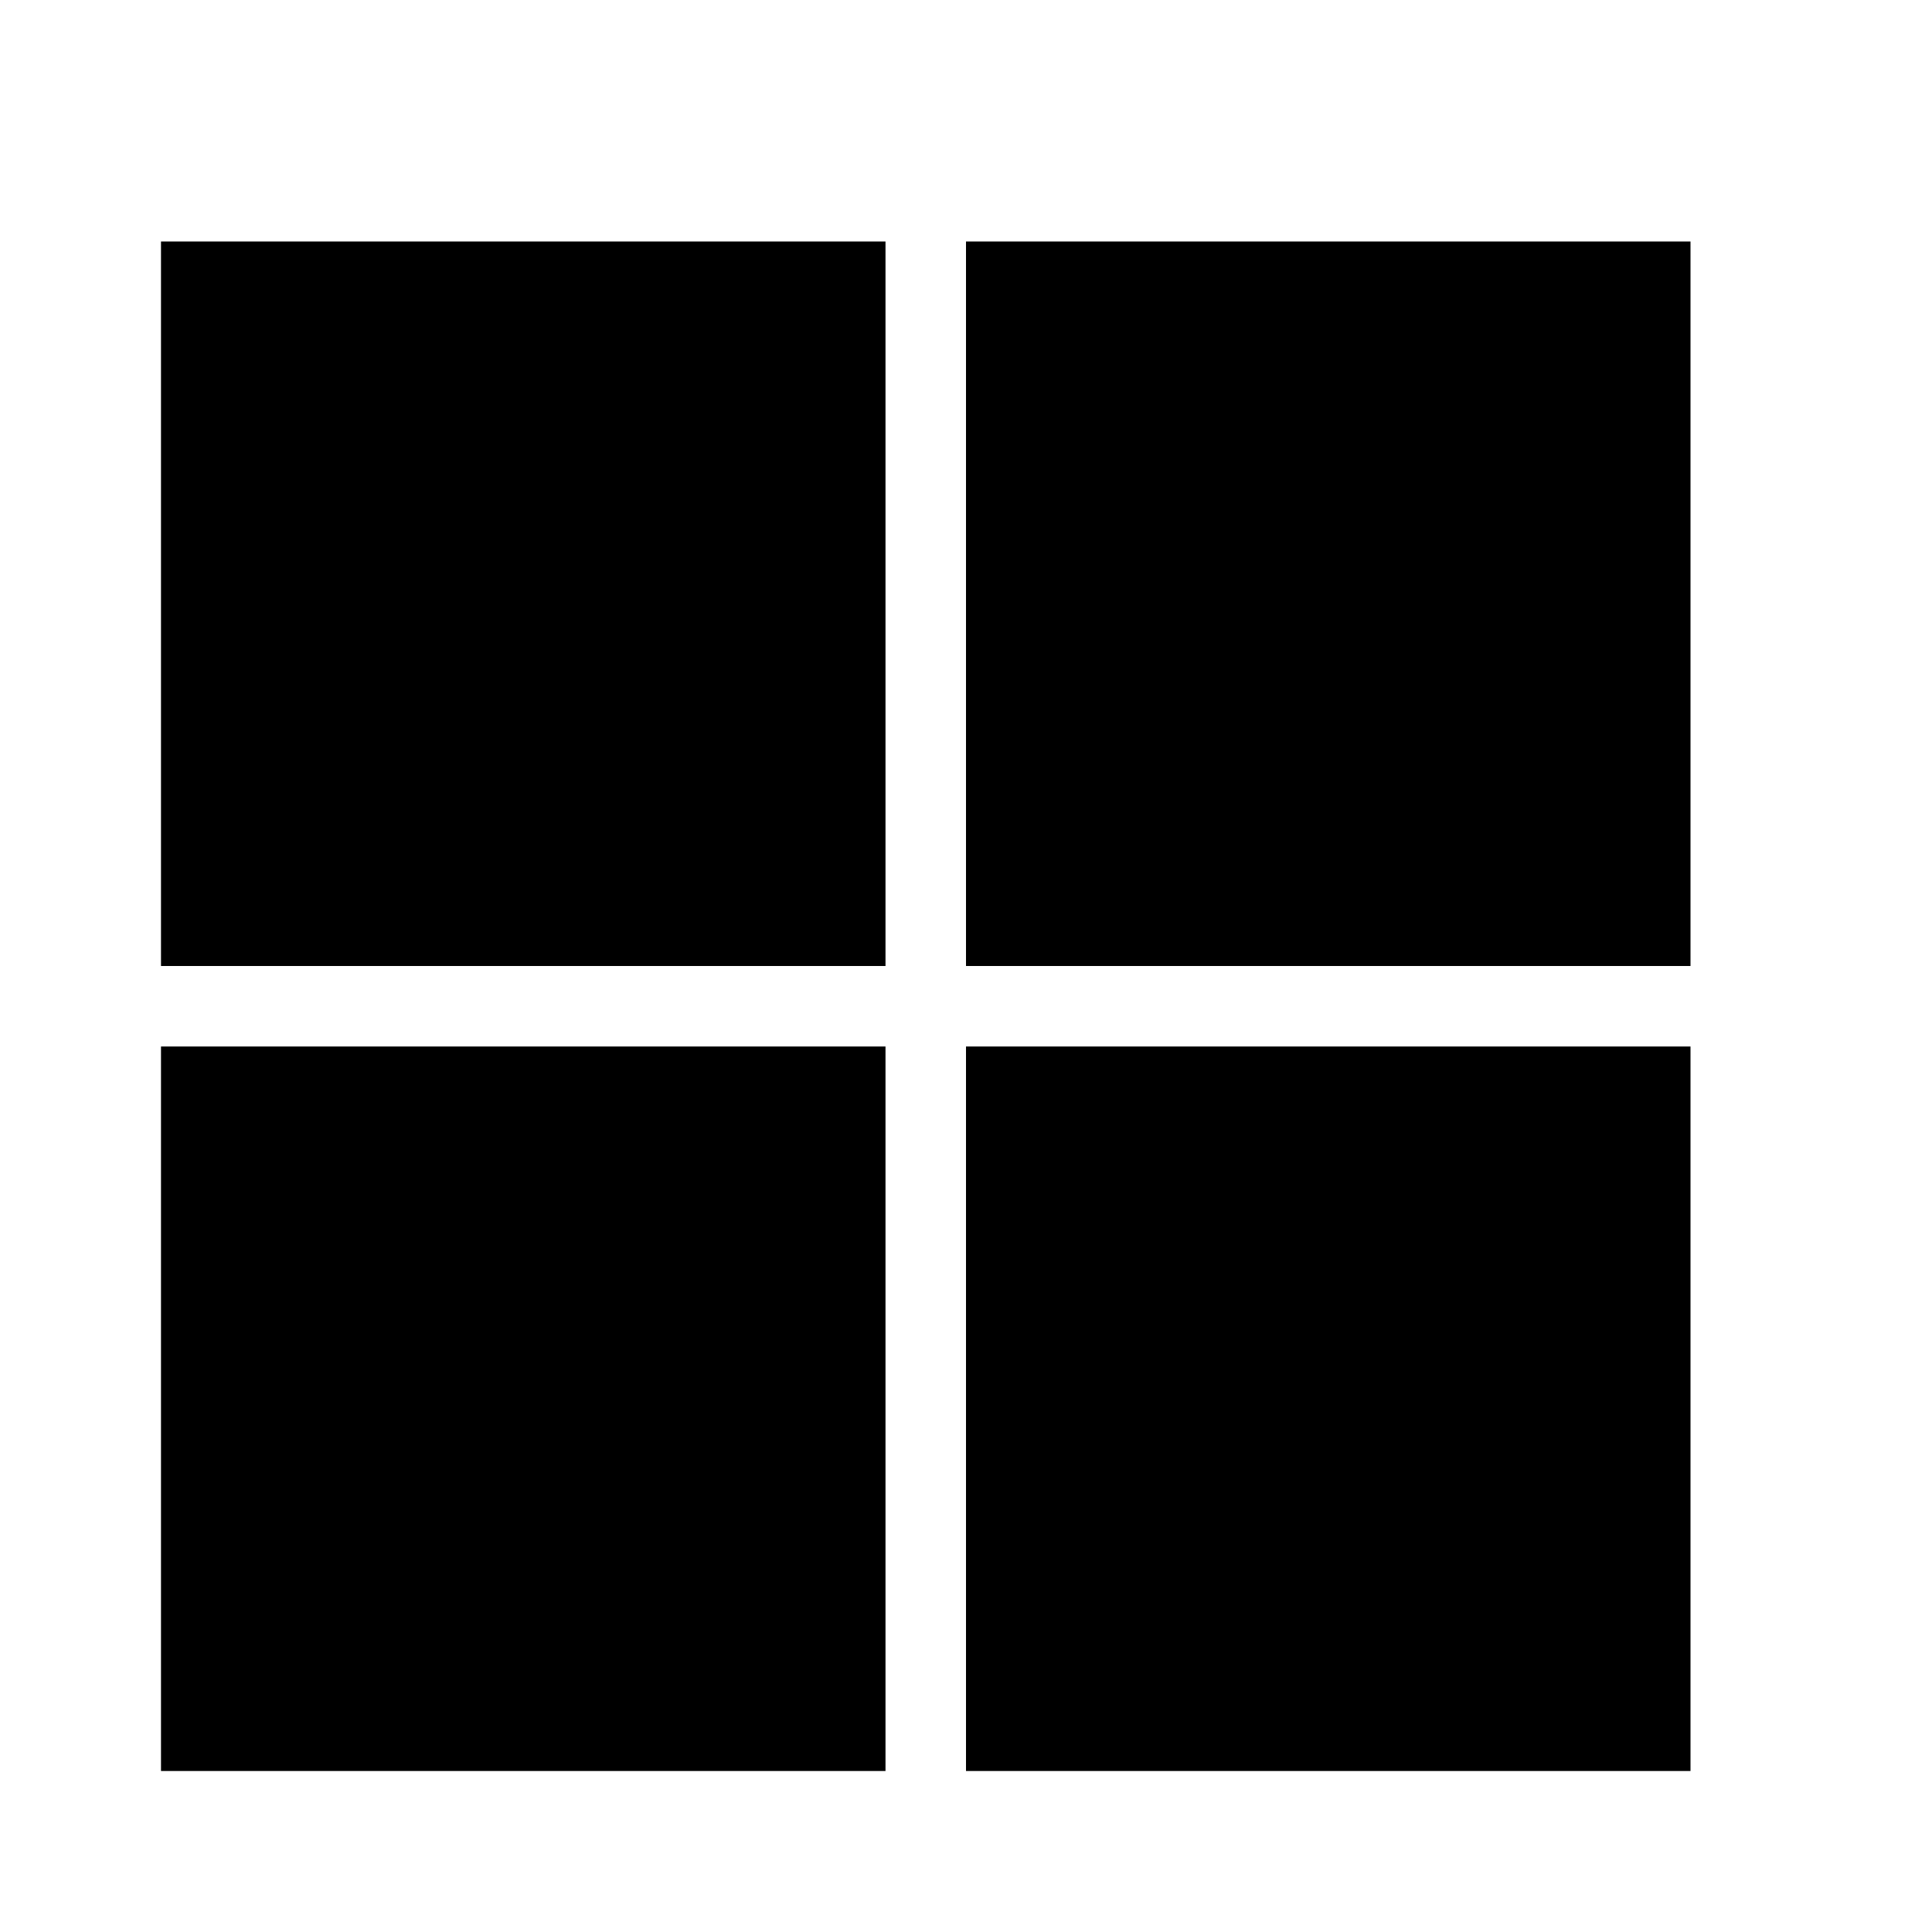
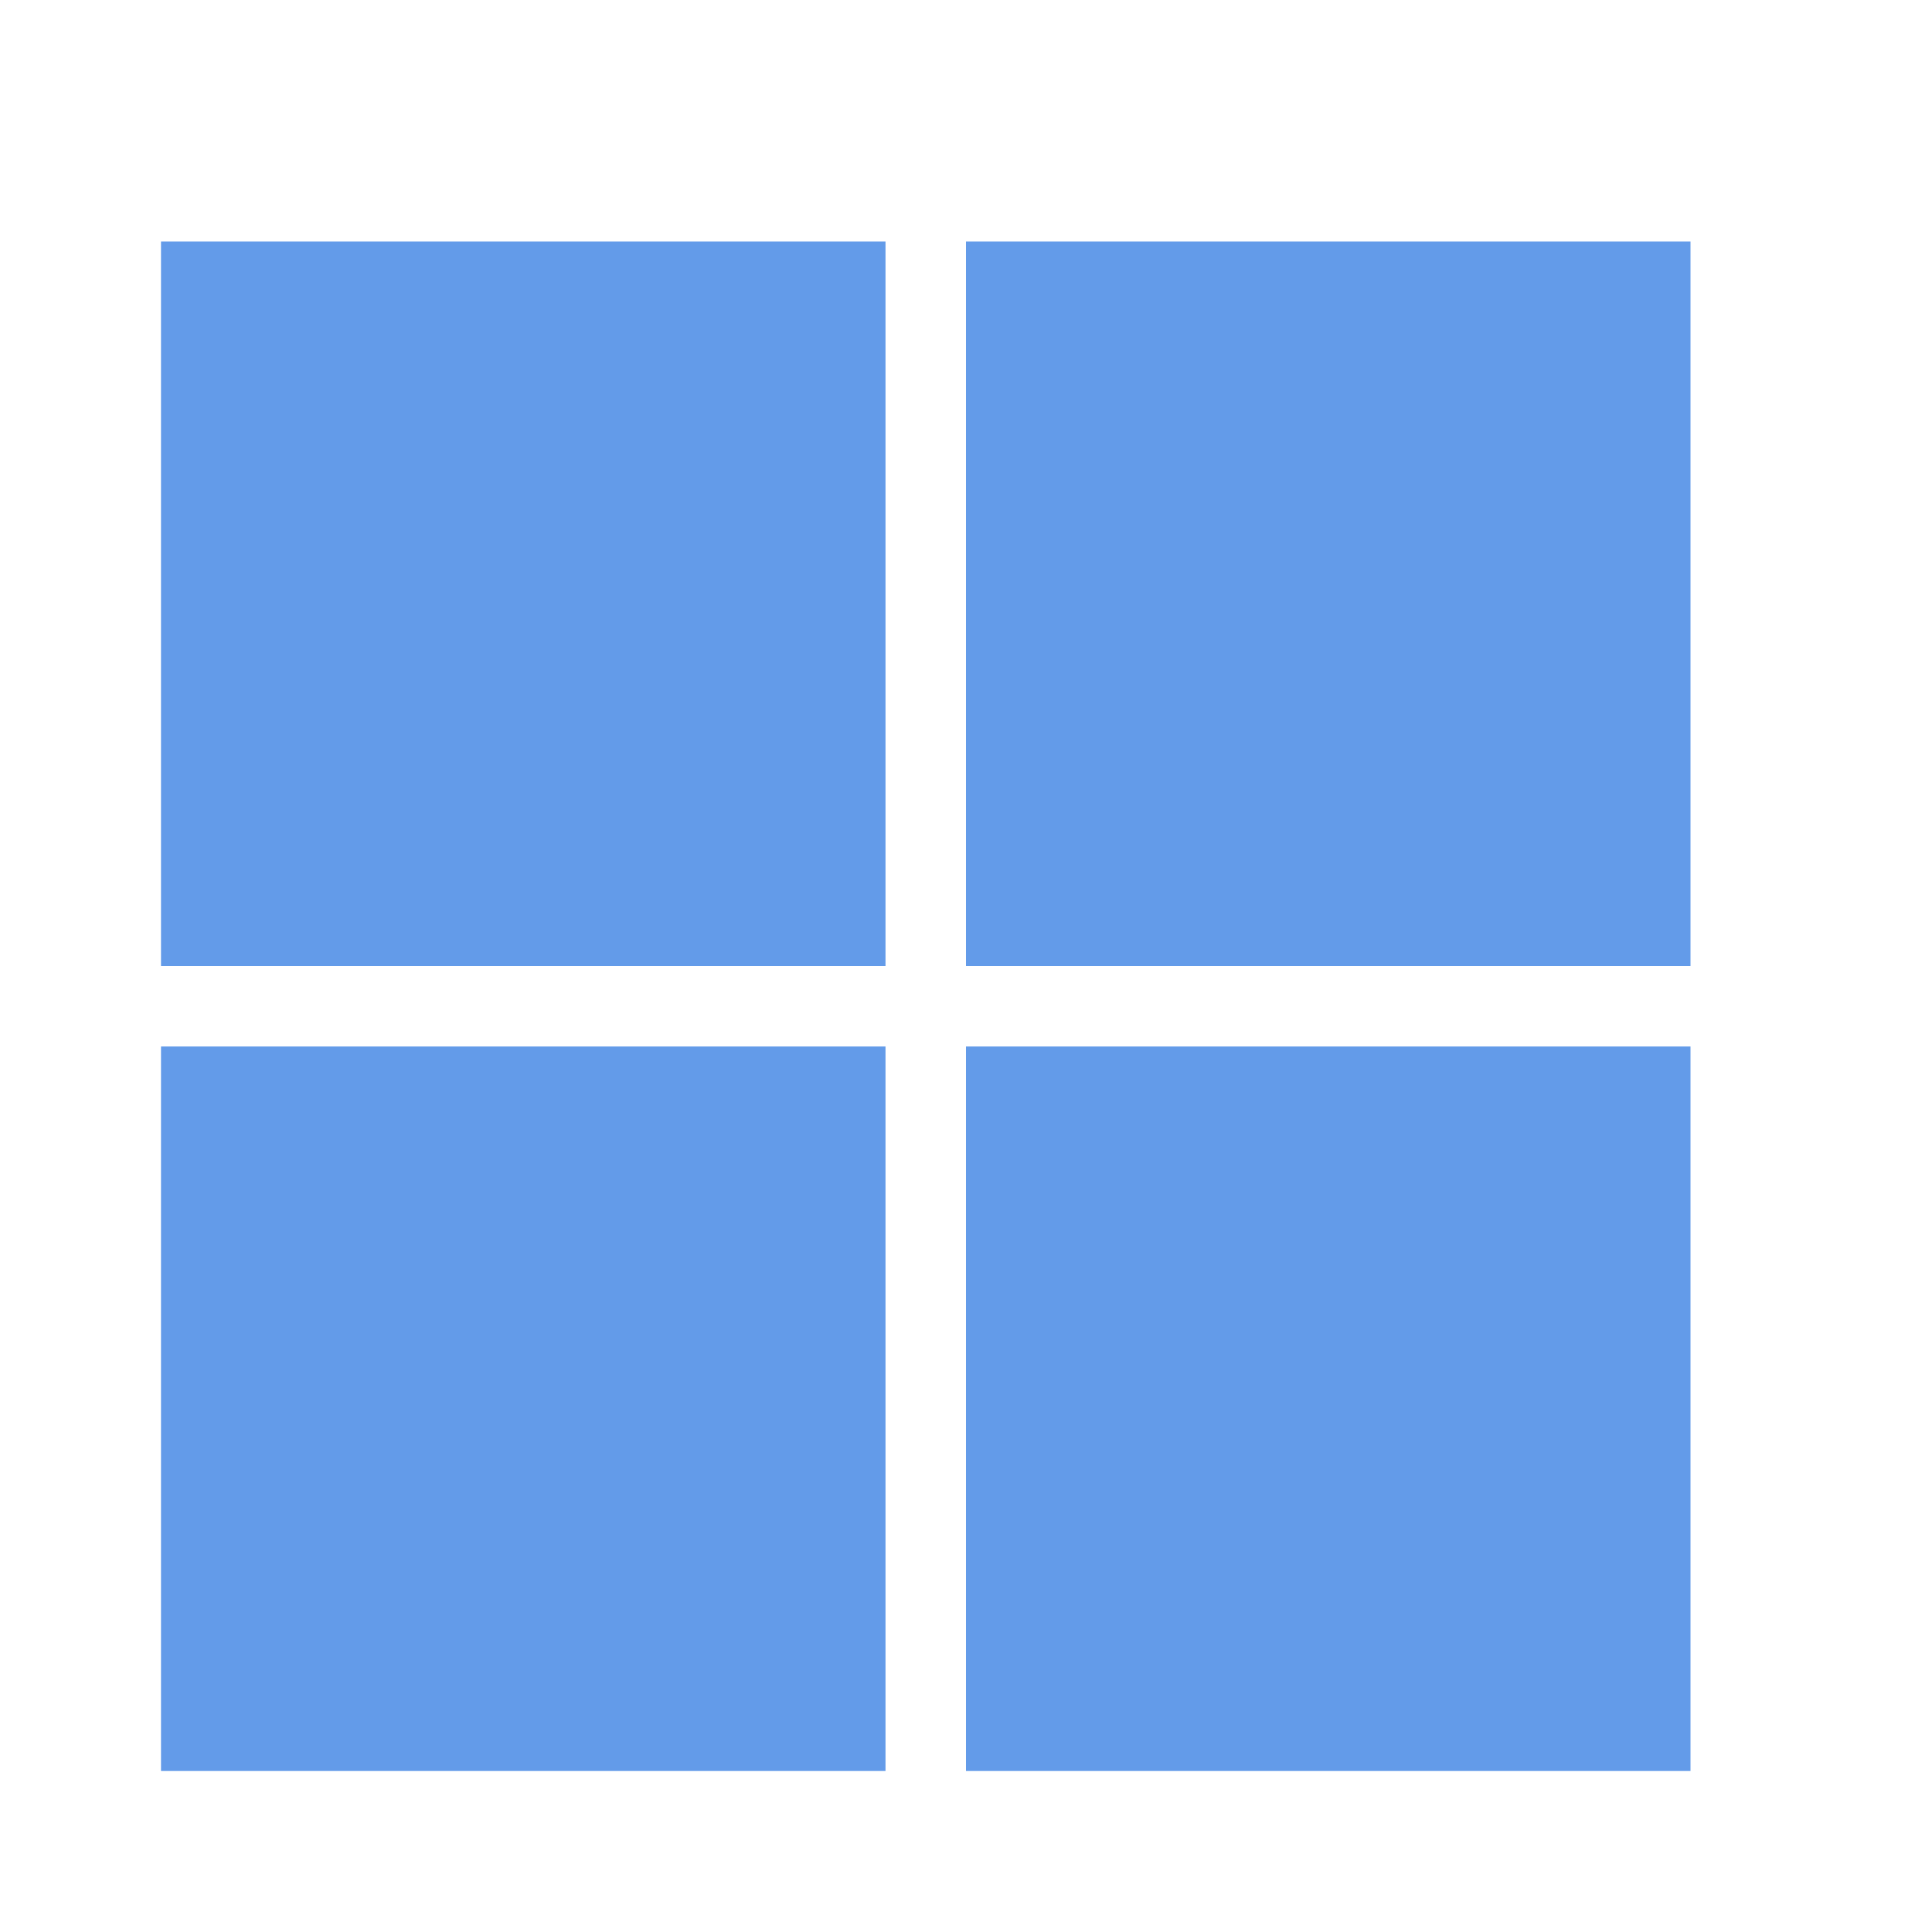
<svg xmlns="http://www.w3.org/2000/svg" t="1658999825434" class="icon" viewBox="0 0 1024 1024" version="1.1" p-id="21085" width="200" height="200">
  <defs>
    <style type="text/css" />
  </defs>
-   <path d="M85.333 128h384v384H85.333V128m384 810.667H85.333v-384h384v384M896 128v384h-384V128h384m0 810.667h-384v-384h384v384z" fill="" p-id="21086" />
+   <path d="M85.333 128h384v384H85.333V128m384 810.667H85.333v-384h384v384M896 128v384h-384V128h384m0 810.667h-384v-384h384v384z" fill="#639be9" p-id="21086" />
</svg>
